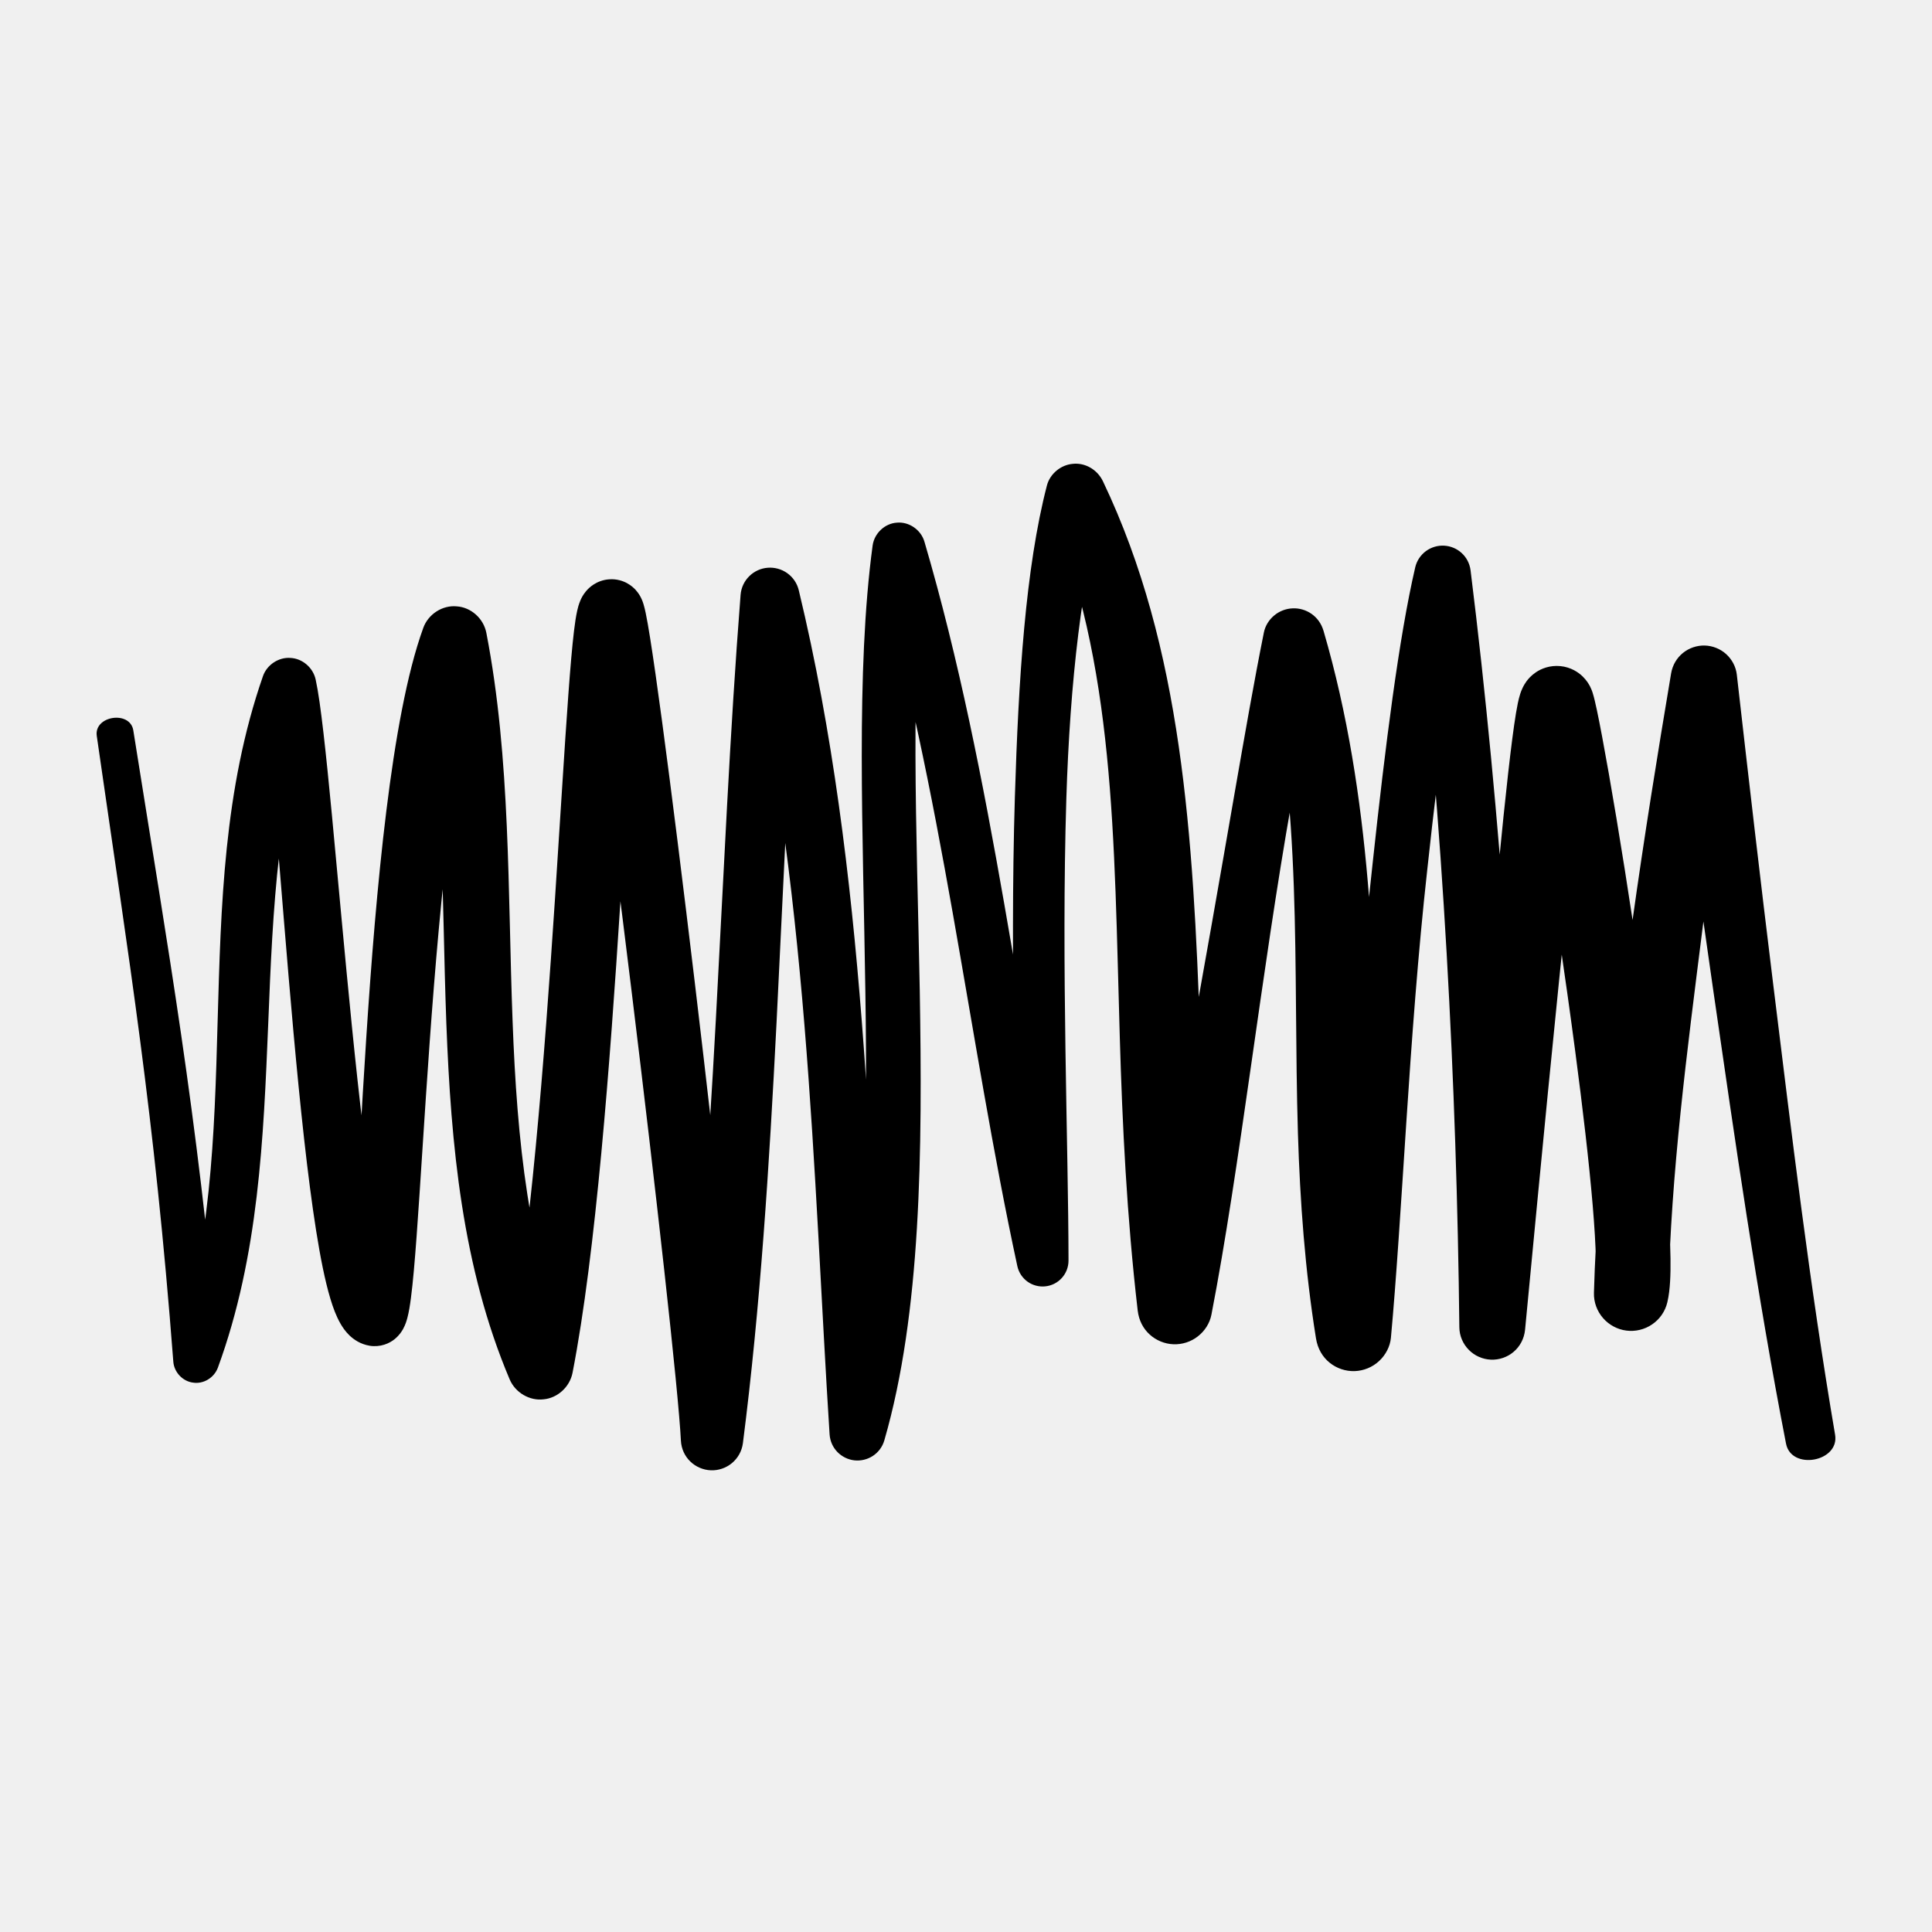
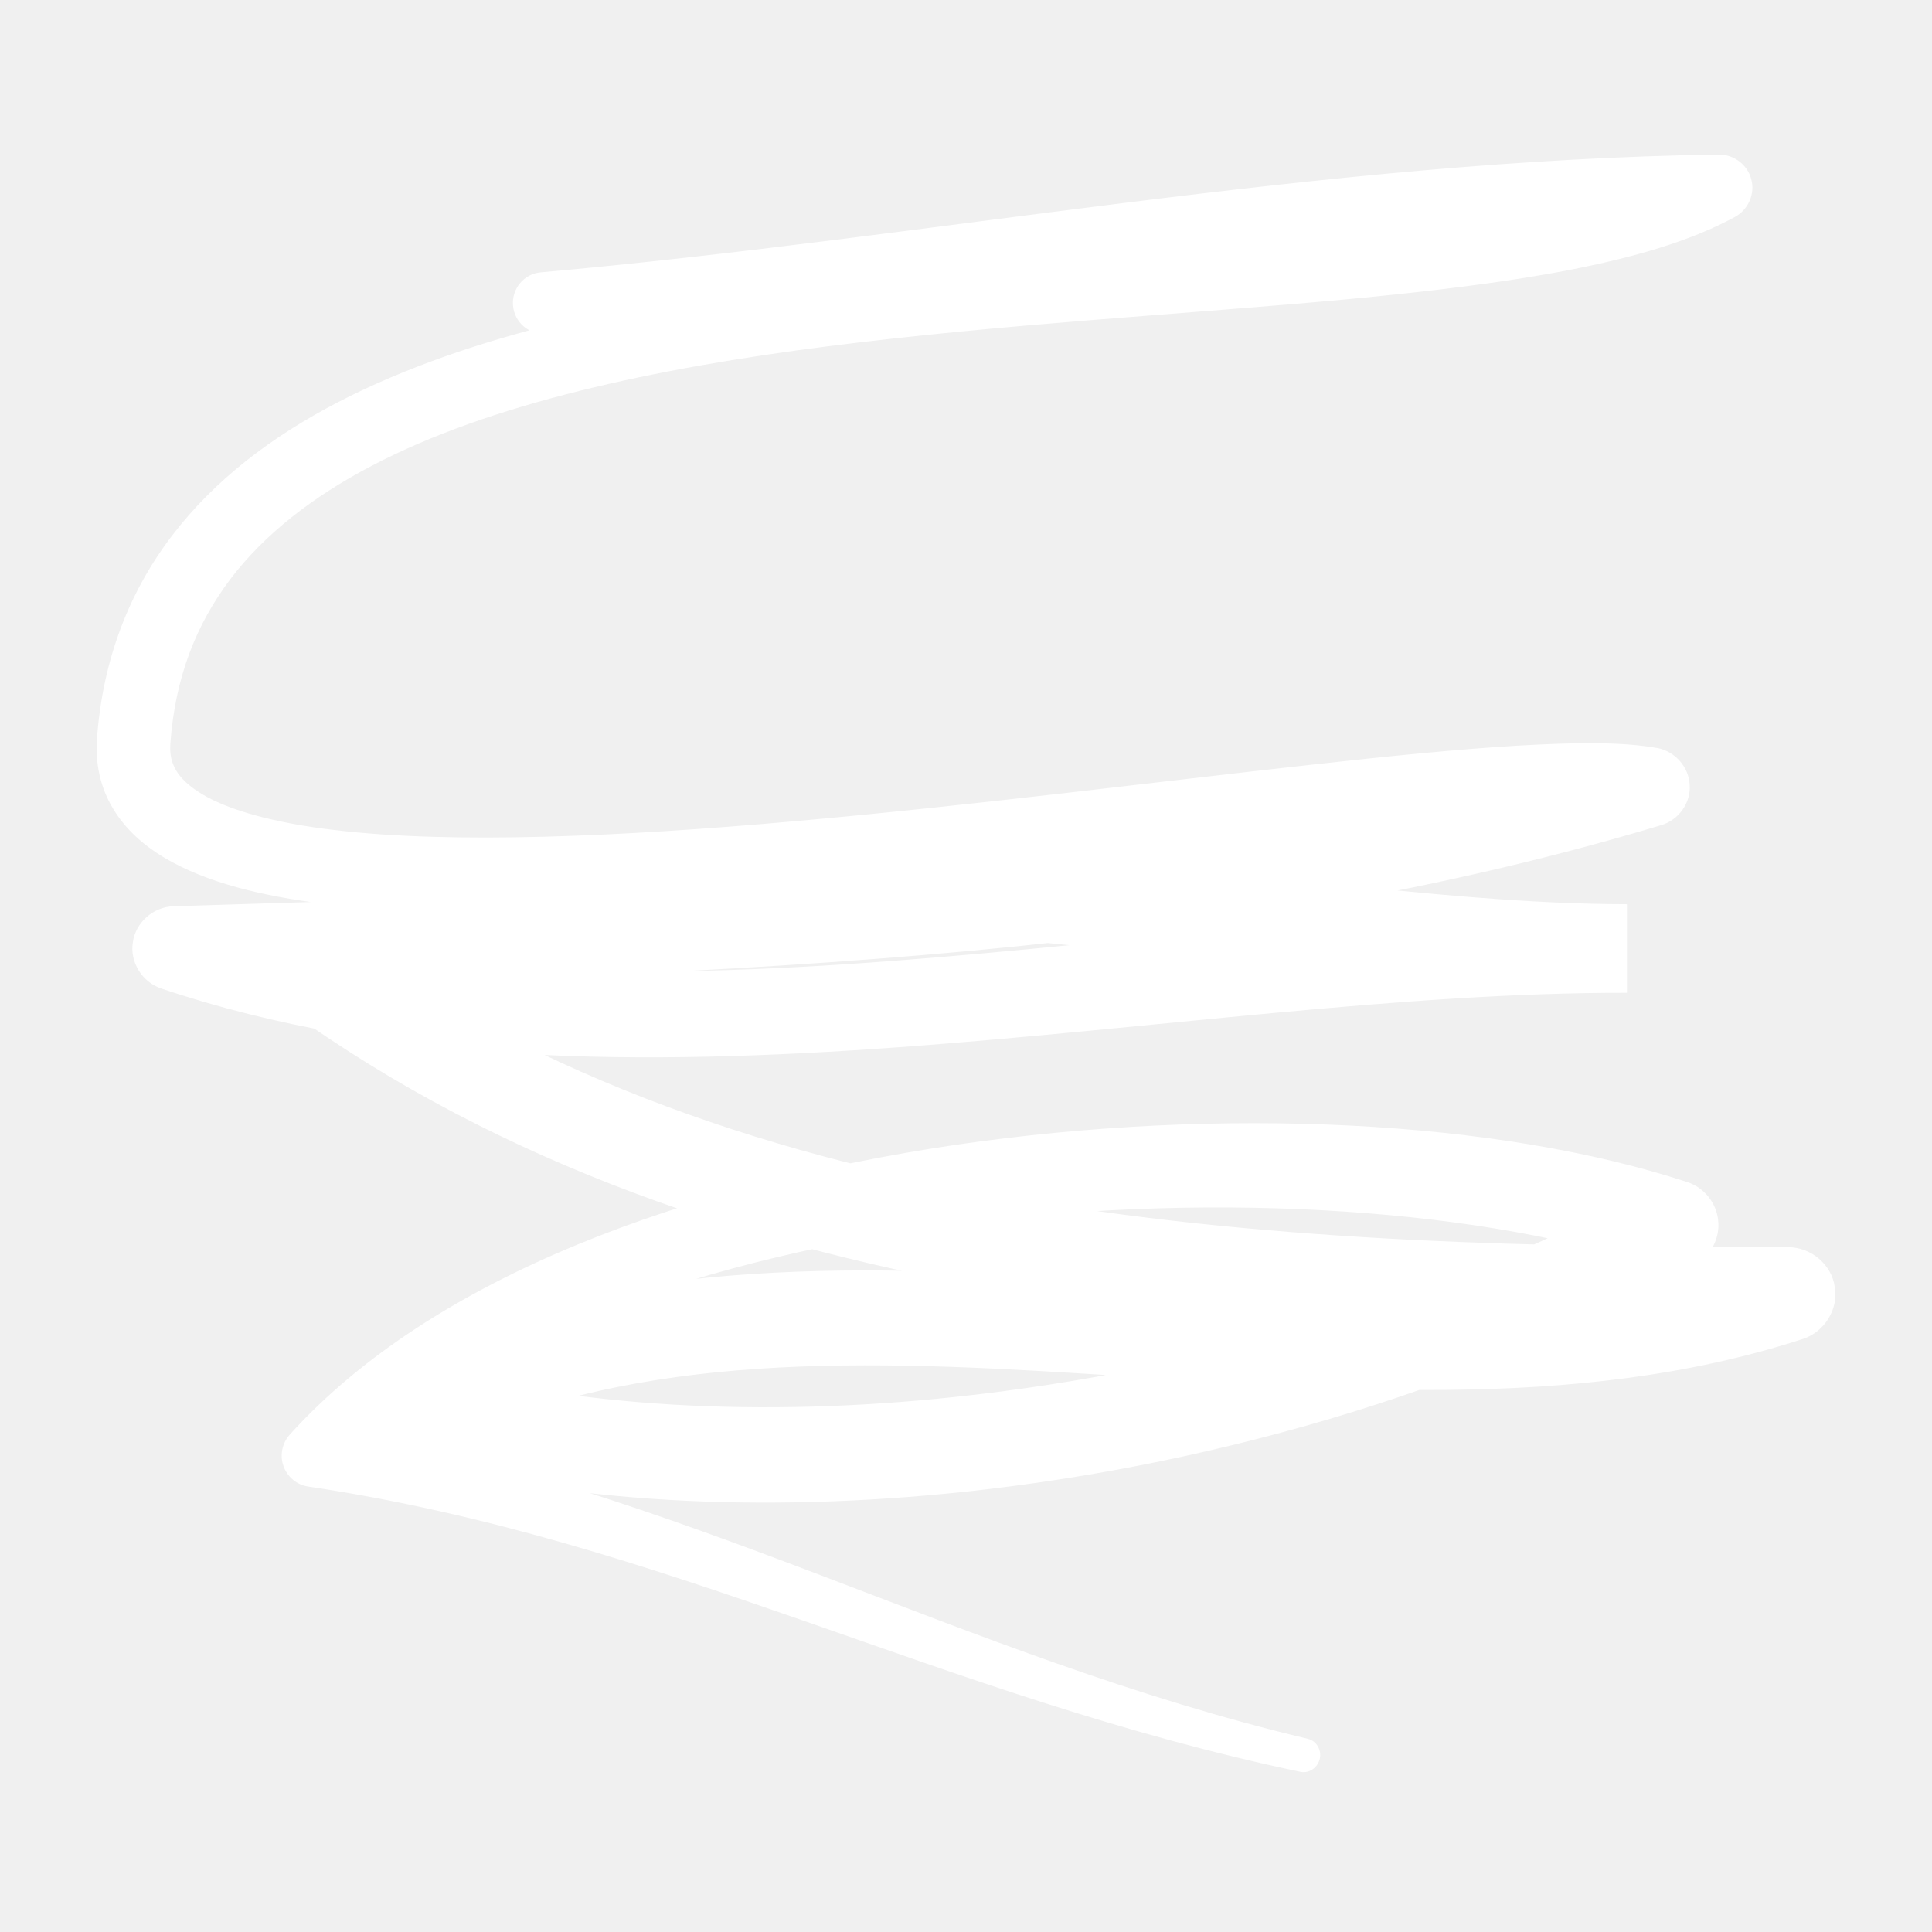
- <svg xmlns="http://www.w3.org/2000/svg" width="200" height="200" viewBox="0 0 200 200" fill="none" id="Scribble-28.svg">
-   <path d="M10.017 76.178C13.403 99.738 15.97 115.175 17.942 140.967C18.026 142.061 18.922 143.001 19.99 143.129C21.053 143.296 22.169 142.634 22.558 141.571C26.8 129.981 27.276 117.804 27.769 105.923C28.244 94.028 28.749 82.43 32.577 71.898C30.758 71.779 28.939 71.66 27.12 71.541C27.3 72.397 27.536 74.184 27.773 76.491C28.014 78.812 28.27 81.688 28.54 84.913C29.083 91.359 29.687 99.191 30.375 106.797C31.065 114.403 31.834 121.771 32.724 127.391C33.172 130.21 33.64 132.575 34.199 134.441C34.487 135.386 34.78 136.197 35.231 136.996C35.464 137.402 35.736 137.812 36.18 138.245C36.615 138.659 37.297 139.149 38.271 139.312C38.772 139.396 39.332 139.348 39.787 139.198C40.248 139.052 40.601 138.831 40.858 138.624C41.369 138.196 41.566 137.852 41.721 137.592C42 137.067 42.078 136.753 42.172 136.422C42.336 135.792 42.436 135.152 42.542 134.349C42.748 132.765 42.932 130.621 43.126 127.991C43.512 122.741 43.925 115.607 44.476 107.939C45.027 100.28 45.718 92.092 46.653 84.808C47.12 81.168 47.649 77.753 48.244 74.766C48.837 71.779 49.506 69.212 50.202 67.319C48.027 67.147 45.852 66.975 43.677 66.798C45.99 78.847 45.703 92.378 46.206 105.963C46.687 118.515 47.836 131.164 52.759 142.789C53.346 144.174 54.83 145.03 56.267 144.858C57.708 144.73 58.983 143.583 59.27 142.105C60.488 135.845 61.45 127.859 62.25 119.344C63.049 110.833 63.682 101.802 64.211 93.543C64.74 85.284 65.166 77.788 65.549 72.397C65.74 69.701 65.922 67.526 66.091 66.106C66.172 65.4 66.258 64.87 66.303 64.676C66.308 64.654 66.312 64.636 66.315 64.628C66.316 64.623 66.317 64.619 66.317 64.619C66.317 64.619 66.317 64.619 66.316 64.623C66.311 64.636 66.297 64.689 66.244 64.813C66.183 64.941 66.106 65.144 65.806 65.514C65.651 65.695 65.429 65.929 65.056 66.167C64.691 66.401 64.139 66.631 63.507 66.666C62.764 66.715 62.102 66.489 61.689 66.255C61.265 66.017 61.025 65.784 60.854 65.603C60.527 65.232 60.436 65.029 60.357 64.888C60.223 64.61 60.215 64.544 60.202 64.513C60.2 64.508 60.2 64.508 60.2 64.508C60.2 64.508 60.201 64.508 60.203 64.517C60.206 64.531 60.212 64.553 60.219 64.579C60.234 64.641 60.254 64.734 60.278 64.844C60.374 65.298 60.514 66.079 60.678 67.085C61.006 69.106 61.435 72.066 61.927 75.653C62.913 82.835 64.152 92.55 65.38 102.592C66.608 112.633 67.824 123.01 68.765 131.516C69.236 135.77 69.637 139.559 69.936 142.599C70.234 145.63 70.43 147.946 70.487 149.133C70.528 149.98 70.89 150.744 71.457 151.291C72.02 151.842 72.791 152.173 73.579 152.204C74.367 152.239 75.163 151.966 75.767 151.463C76.376 150.96 76.798 150.227 76.905 149.398C80.501 121.369 80.645 90.42 82.766 62.056C80.758 62.219 78.75 62.382 76.742 62.545C83.687 90.768 84.181 121.951 85.878 148.476C85.924 149.195 86.226 149.839 86.692 150.316C87.156 150.792 87.79 151.105 88.452 151.176C89.114 151.247 89.8 151.083 90.356 150.717C90.915 150.351 91.348 149.79 91.544 149.111C95.359 135.933 95.499 119.212 95.214 102.574C94.909 85.963 94.144 69.432 95.783 57.216C93.995 57.352 92.208 57.489 90.42 57.63C97.497 81.428 100.241 107.582 105.314 131.066C105.461 131.741 105.855 132.311 106.383 132.686C106.91 133.061 107.576 133.233 108.218 133.162C108.862 133.096 109.476 132.787 109.91 132.306C110.348 131.83 110.612 131.19 110.612 130.497C110.603 118.709 109.851 99.989 110.387 82.677C110.757 70.721 112.007 59.404 114.332 51.943C112.4 52.085 110.468 52.226 108.536 52.371C111.96 60.454 113.667 69.013 114.583 78.172C115.502 87.331 115.615 97.09 115.923 107.489C116.187 116.428 116.635 125.838 117.773 135.659C117.894 136.7 118.351 137.548 119.02 138.152C119.687 138.761 120.573 139.123 121.475 139.158C122.378 139.193 123.288 138.902 123.999 138.342C124.714 137.79 125.234 136.983 125.405 136.1C128.334 121.034 130.592 100.523 133.708 82.99C134.741 77.157 135.874 71.669 137.051 66.847C134.992 66.895 132.933 66.944 130.873 66.988C134.911 83.189 133.837 100.051 134.362 117.363C134.581 124.391 135.093 131.481 136.231 138.553C136.406 139.634 136.921 140.486 137.647 141.068C138.368 141.655 139.306 141.968 140.236 141.937C141.167 141.906 142.081 141.531 142.762 140.896C143.447 140.265 143.904 139.383 143.987 138.487C144.543 132.478 145.025 124.678 145.58 116.207C146.136 107.741 146.796 98.608 147.753 90.005C149.055 77.903 150.555 66.75 152.175 60.07C150.266 59.96 148.357 59.854 146.448 59.748C149.37 84.737 150.806 112.642 151.071 137.406C151.08 138.293 151.45 139.131 152.051 139.736C152.647 140.349 153.48 140.715 154.332 140.751C155.184 140.79 156.046 140.495 156.693 139.939C157.344 139.387 157.784 138.584 157.875 137.649C158.263 133.665 159.838 116.825 161.411 101.352C162.198 93.623 162.983 86.233 163.624 81.005C163.943 78.397 164.231 76.315 164.447 75.093C164.5 74.788 164.548 74.541 164.585 74.374C164.603 74.29 164.619 74.228 164.628 74.193C164.633 74.175 164.636 74.166 164.636 74.166C164.636 74.166 164.634 74.175 164.627 74.197C164.61 74.246 164.585 74.334 164.474 74.563C164.415 74.678 164.334 74.828 164.174 75.049C164.008 75.265 163.774 75.569 163.257 75.927C162.998 76.103 162.659 76.284 162.229 76.412C161.804 76.54 161.284 76.606 160.773 76.549C160.261 76.5 159.776 76.337 159.397 76.138C159.014 75.935 158.729 75.706 158.517 75.499C158.094 75.079 157.923 74.762 157.802 74.532C157.685 74.298 157.632 74.144 157.594 74.029C157.591 74.02 157.589 74.016 157.589 74.016C157.589 74.016 157.588 74.016 157.59 74.016C157.592 74.025 157.596 74.043 157.602 74.065C157.614 74.113 157.633 74.193 157.655 74.285C157.7 74.479 157.757 74.744 157.824 75.071C157.958 75.728 158.126 76.615 158.318 77.687C158.704 79.822 159.187 82.69 159.717 85.99C160.777 92.59 162.026 100.951 163.071 108.861C163.841 114.698 164.498 120.306 164.873 124.749C165.061 126.972 165.177 128.905 165.206 130.391C165.22 131.133 165.212 131.759 165.187 132.231C165.164 132.699 165.112 133.021 165.105 133.039C167.639 133.365 170.172 133.691 172.705 134.018C172.967 121.501 174.637 108.91 176.234 96.199C177.296 87.733 178.511 79.271 179.779 70.804C177.51 70.76 175.241 70.72 172.972 70.681C174.376 81.309 175.821 91.933 177.361 102.552C179.626 118.17 181.861 133.859 184.888 149.442C185.432 152.244 190.447 151.33 189.968 148.52C187.332 133.034 185.472 117.398 183.54 101.723C182.232 91.108 181.005 80.48 179.795 69.843C179.7 69.009 179.288 68.25 178.685 67.707C178.084 67.164 177.286 66.847 176.476 66.825C175.666 66.803 174.851 67.081 174.223 67.588C173.591 68.1 173.139 68.832 172.99 69.723C171.564 78.199 170.2 86.7 169.004 95.237C167.233 107.895 165.369 120.729 165.004 133.828C164.976 134.817 165.334 135.747 165.949 136.449C166.56 137.155 167.436 137.627 168.362 137.742C169.288 137.865 170.255 137.631 171.024 137.102C171.797 136.581 172.379 135.77 172.603 134.808C172.772 134.08 172.839 133.414 172.886 132.672C172.93 131.94 172.941 131.141 172.93 130.263C172.906 128.516 172.788 126.447 172.602 124.113C172.229 119.459 171.575 113.763 170.795 107.847C169.74 99.826 168.451 91.417 167.34 84.742C166.785 81.406 166.275 78.507 165.859 76.297C165.652 75.19 165.468 74.259 165.31 73.513C165.231 73.143 165.159 72.816 165.089 72.529C165.018 72.234 164.958 71.996 164.862 71.691C164.809 71.528 164.74 71.338 164.608 71.073C164.47 70.813 164.282 70.469 163.843 70.032C163.622 69.816 163.329 69.582 162.937 69.375C162.549 69.172 162.055 69.004 161.535 68.956C161.015 68.903 160.486 68.965 160.051 69.097C159.612 69.229 159.263 69.415 158.995 69.595C158.459 69.966 158.206 70.288 158.02 70.531C157.84 70.782 157.74 70.968 157.66 71.122C157.507 71.431 157.439 71.634 157.377 71.815C157.262 72.176 157.197 72.459 157.128 72.776C157.062 73.094 157 73.434 156.937 73.809C156.689 75.3 156.417 77.444 156.115 80.118C155.512 85.465 154.805 92.89 154.114 100.66C152.732 116.19 151.411 133.083 151.084 137.04C153.352 137.12 155.62 137.199 157.888 137.283C157.248 112.316 155.376 84.274 152.233 59.047C152.143 58.323 151.802 57.697 151.307 57.246C150.814 56.792 150.161 56.519 149.493 56.488C148.825 56.448 148.146 56.655 147.609 57.052C147.07 57.45 146.665 58.036 146.505 58.724C144.819 65.973 143.406 77.188 142.092 89.392C141.19 98.057 140.141 107.176 139.102 115.594C138.063 124.012 137.065 131.741 136.223 137.57C138.808 137.548 141.394 137.525 143.979 137.508C143.258 130.806 143.02 124.003 142.806 117.098C142.266 100.13 142.04 82.496 137.016 65.32C136.787 64.539 136.346 63.953 135.775 63.551C135.206 63.15 134.503 62.942 133.807 62.977C133.112 63.004 132.429 63.269 131.897 63.719C131.363 64.164 130.973 64.791 130.838 65.466C129.83 70.473 128.858 76.072 127.832 81.957C124.763 99.618 121.246 119.975 117.841 134.481C120.385 134.627 122.929 134.777 125.473 134.922C124.752 125.362 124.557 116.15 124.243 107.22C123.881 96.843 123.411 86.85 122.023 77.259C120.634 67.672 118.313 58.486 114.176 49.821C113.585 48.586 112.303 47.88 111.06 48.017C109.814 48.118 108.69 49.054 108.379 50.249C106.156 58.804 105.432 70.341 105.059 82.513C104.52 100.073 105.263 118.894 105.254 130.497C107.02 130.312 108.786 130.122 110.551 129.933C105.573 106.854 102.887 80.55 95.695 56.069C95.332 54.833 94.089 53.991 92.849 54.105C91.606 54.18 90.505 55.199 90.332 56.483C88.576 69.503 89.345 86.14 89.582 102.667C89.84 119.167 89.533 135.553 85.989 147.483C87.878 147.695 89.767 147.907 91.656 148.114C90.047 121.784 89.727 90.274 82.688 61.098C82.51 60.361 82.071 59.739 81.489 59.329C80.91 58.914 80.183 58.716 79.473 58.773C78.762 58.826 78.075 59.139 77.569 59.642C77.059 60.141 76.724 60.82 76.664 61.588C74.418 90.234 74.141 121.109 70.51 148.564C72.65 148.652 74.789 148.741 76.928 148.829C76.863 147.395 76.67 145.065 76.378 141.977C76.086 138.893 75.695 135.086 75.237 130.811C74.321 122.265 73.135 111.87 71.935 101.798C70.734 91.73 69.52 81.993 68.547 74.753C68.059 71.135 67.634 68.144 67.295 66.017C67.125 64.954 66.979 64.116 66.844 63.467C66.773 63.136 66.714 62.867 66.615 62.541C66.559 62.369 66.512 62.197 66.342 61.852C66.245 61.672 66.137 61.447 65.794 61.058C65.615 60.869 65.368 60.626 64.935 60.383C64.515 60.145 63.847 59.916 63.096 59.969C62.441 60.004 61.866 60.242 61.478 60.489C61.083 60.741 60.838 60.997 60.659 61.208C60.313 61.632 60.191 61.914 60.085 62.148C59.895 62.603 59.828 62.894 59.753 63.211C59.617 63.825 59.522 64.482 59.421 65.307C59.225 66.939 59.036 69.167 58.835 71.912C58.433 77.387 57.992 84.869 57.448 93.102C56.905 101.33 56.261 110.304 55.46 118.7C54.661 127.096 53.699 134.931 52.551 140.795C54.721 140.57 56.891 140.34 59.062 140.115C54.694 129.827 53.519 118.016 53.063 105.707C52.552 92.392 52.874 78.556 50.347 65.514C50.056 64.01 48.742 62.858 47.277 62.77C45.816 62.629 44.339 63.564 43.821 64.989C42.948 67.398 42.237 70.253 41.61 73.46C40.985 76.663 40.453 80.219 39.991 83.969C39.065 91.47 38.416 99.764 37.912 107.489C37.407 115.215 37.048 122.379 36.709 127.546C36.54 130.122 36.373 132.213 36.21 133.55C36.132 134.208 36.043 134.693 36.01 134.817C36.006 134.83 36.006 134.834 36.005 134.834C36.006 134.834 36.009 134.821 36.017 134.799C36.034 134.755 36.064 134.671 36.158 134.499C36.261 134.327 36.406 134.053 36.864 133.669C37.095 133.484 37.422 133.277 37.855 133.136C38.284 132.994 38.817 132.95 39.29 133.03C39.993 133.149 40.407 133.484 40.578 133.652C40.669 133.74 40.714 133.797 40.736 133.828C40.747 133.842 40.752 133.85 40.752 133.85C40.752 133.85 40.748 133.846 40.742 133.837C40.675 133.736 40.464 133.264 40.259 132.593C39.832 131.23 39.362 129.041 38.918 126.381C38.022 121.043 37.185 113.754 36.426 106.214C35.666 98.67 34.978 90.861 34.361 84.388C34.052 81.15 33.761 78.247 33.485 75.865C33.207 73.469 32.957 71.638 32.678 70.35C32.407 69.101 31.294 68.166 30.072 68.109C28.852 68.016 27.633 68.81 27.221 69.997C23.15 81.693 22.868 93.856 22.528 105.742C22.206 117.637 21.839 129.253 18.074 139.961C19.612 140.164 21.151 140.367 22.69 140.57C20.342 114.623 17.517 99.049 13.8 75.609C13.469 73.522 9.717 74.087 10.017 76.178Z" fill="black" />
+ <svg xmlns="http://www.w3.org/2000/svg" width="400" height="400" viewBox="0 0 200 200" fill="none" id="Scribble-38.svg">
+   <path d="M56.538 34.544C97.155 31.081 137.919 23.265 178.006 22.87C177.443 20.715 176.879 18.572 176.315 16.418C172.762 18.358 167.471 19.937 161.053 21.144C154.624 22.362 147.055 23.23 138.821 23.964C122.342 25.441 103.223 26.366 84.838 28.645C66.452 30.934 48.8 34.499 35.028 41.616C28.147 45.18 22.214 49.67 17.815 55.445C13.416 61.197 10.642 68.225 10.044 76.402C9.829 78.996 10.405 81.579 11.702 83.7C12.976 85.843 14.86 87.501 17.026 88.798C21.38 91.37 27.008 92.746 33.685 93.581C47.018 95.205 64.681 94.426 83.123 92.87C101.532 91.302 120.684 88.922 136.611 87.219C144.574 86.362 151.736 85.685 157.545 85.347C163.332 85.008 167.877 85.076 170.043 85.516C169.908 82.865 169.761 80.203 169.626 77.541C121.88 91.787 68.449 92.182 17.928 93.818C15.83 93.885 14.014 95.543 13.755 97.551C13.416 99.548 14.691 101.657 16.676 102.322C40.442 110.342 66.779 110.297 92.97 108.413C119.161 106.507 145.296 102.728 168.419 102.774C168.419 99.717 168.419 96.66 168.419 93.603C148.691 93.592 124.011 89.362 99.456 87.49C74.889 85.662 50.278 86.035 30.212 96.367C28.734 97.122 27.775 98.623 27.662 100.213C27.527 101.803 28.26 103.428 29.614 104.42C52.094 120.685 78.183 129.258 104.994 133.792C131.806 138.315 159.395 138.834 185.124 138.856C184.616 135.687 184.12 132.518 183.612 129.348C162.508 136.285 137.919 134.04 112.946 132.416C100.46 131.626 87.872 131.04 75.532 132.055C63.204 133.07 51.067 135.732 39.697 141.53C37.881 142.455 36.821 144.463 37.035 146.403C37.205 148.343 38.637 150.102 40.6 150.655C58.467 155.708 79.119 156.621 99.817 154.433C127.192 151.523 154.613 143.087 175.536 130.893C177.16 129.946 178.074 128.096 177.86 126.325C177.691 124.554 176.427 122.941 174.69 122.377C155.03 115.914 126.459 114.504 98.881 118.52C71.359 122.603 44.875 132.044 30.008 148.501C29.185 149.414 28.948 150.7 29.354 151.782C29.727 152.865 30.73 153.712 31.87 153.881C68.957 159.397 97.516 175.616 134.626 183.422C135.55 183.613 136.419 182.959 136.622 182.068C136.825 181.177 136.306 180.229 135.393 180.004C99.174 171.364 71.246 154.309 32.919 147.497C33.539 149.29 34.159 151.083 34.78 152.877C48.089 138.676 73.446 129.946 99.998 126.629C126.504 123.257 154.241 125.242 171.69 131.277C171.419 128.434 171.137 125.592 170.855 122.749C151.251 133.894 124.857 141.868 98.779 144.62C79.063 146.718 59.516 145.771 43.284 141.169C43.578 144.214 43.882 147.26 44.175 150.305C54.079 145.252 64.862 142.816 76.344 141.857C87.816 140.898 99.952 141.428 112.326 142.207C137.073 143.718 162.802 146.357 186.635 138.608C188.891 137.875 190.346 135.484 189.929 133.217C189.624 130.938 187.504 129.111 185.124 129.111C159.53 129.134 132.46 128.626 106.585 124.295C80.71 119.964 56.098 111.82 35.174 96.728C34.971 99.412 34.78 102.097 34.577 104.781C51.699 95.803 74.765 94.99 98.757 96.795C122.759 98.555 147.484 102.774 168.419 102.774C168.419 99.717 168.419 96.66 168.419 93.603C144.315 93.649 118.079 97.54 92.316 99.48C66.543 101.431 41.322 101.386 19.462 94.043C19.056 96.885 18.639 99.717 18.221 102.548C68.584 100.732 122.726 100.269 171.983 85.414C173.81 84.873 175.051 83.068 174.916 81.252C174.837 79.425 173.404 77.778 171.577 77.44C167.934 76.786 163.163 76.842 157.072 77.192C151.015 77.552 143.762 78.274 135.742 79.165C119.714 80.936 100.64 83.384 82.435 84.997C64.242 86.621 46.871 87.388 34.61 85.922C28.497 85.211 23.681 83.88 20.94 82.222C19.564 81.399 18.718 80.564 18.244 79.775C17.781 78.974 17.556 78.196 17.635 76.966C18.131 70.131 20.297 64.671 23.816 59.99C27.346 55.332 32.309 51.452 38.468 48.226C50.774 41.763 67.75 38.131 85.752 35.841C103.754 33.54 122.793 32.525 139.464 30.98C147.8 30.19 155.56 29.277 162.35 27.968C169.152 26.649 174.995 24.968 179.608 22.452C180.995 21.697 181.706 20.027 181.289 18.561C180.928 17.083 179.495 15.978 177.927 16C137.006 16.576 96.14 24.618 55.985 28.194C54.237 28.34 52.951 29.897 53.109 31.645C53.255 33.382 54.789 34.69 56.538 34.544Z" fill="white" />
</svg>
